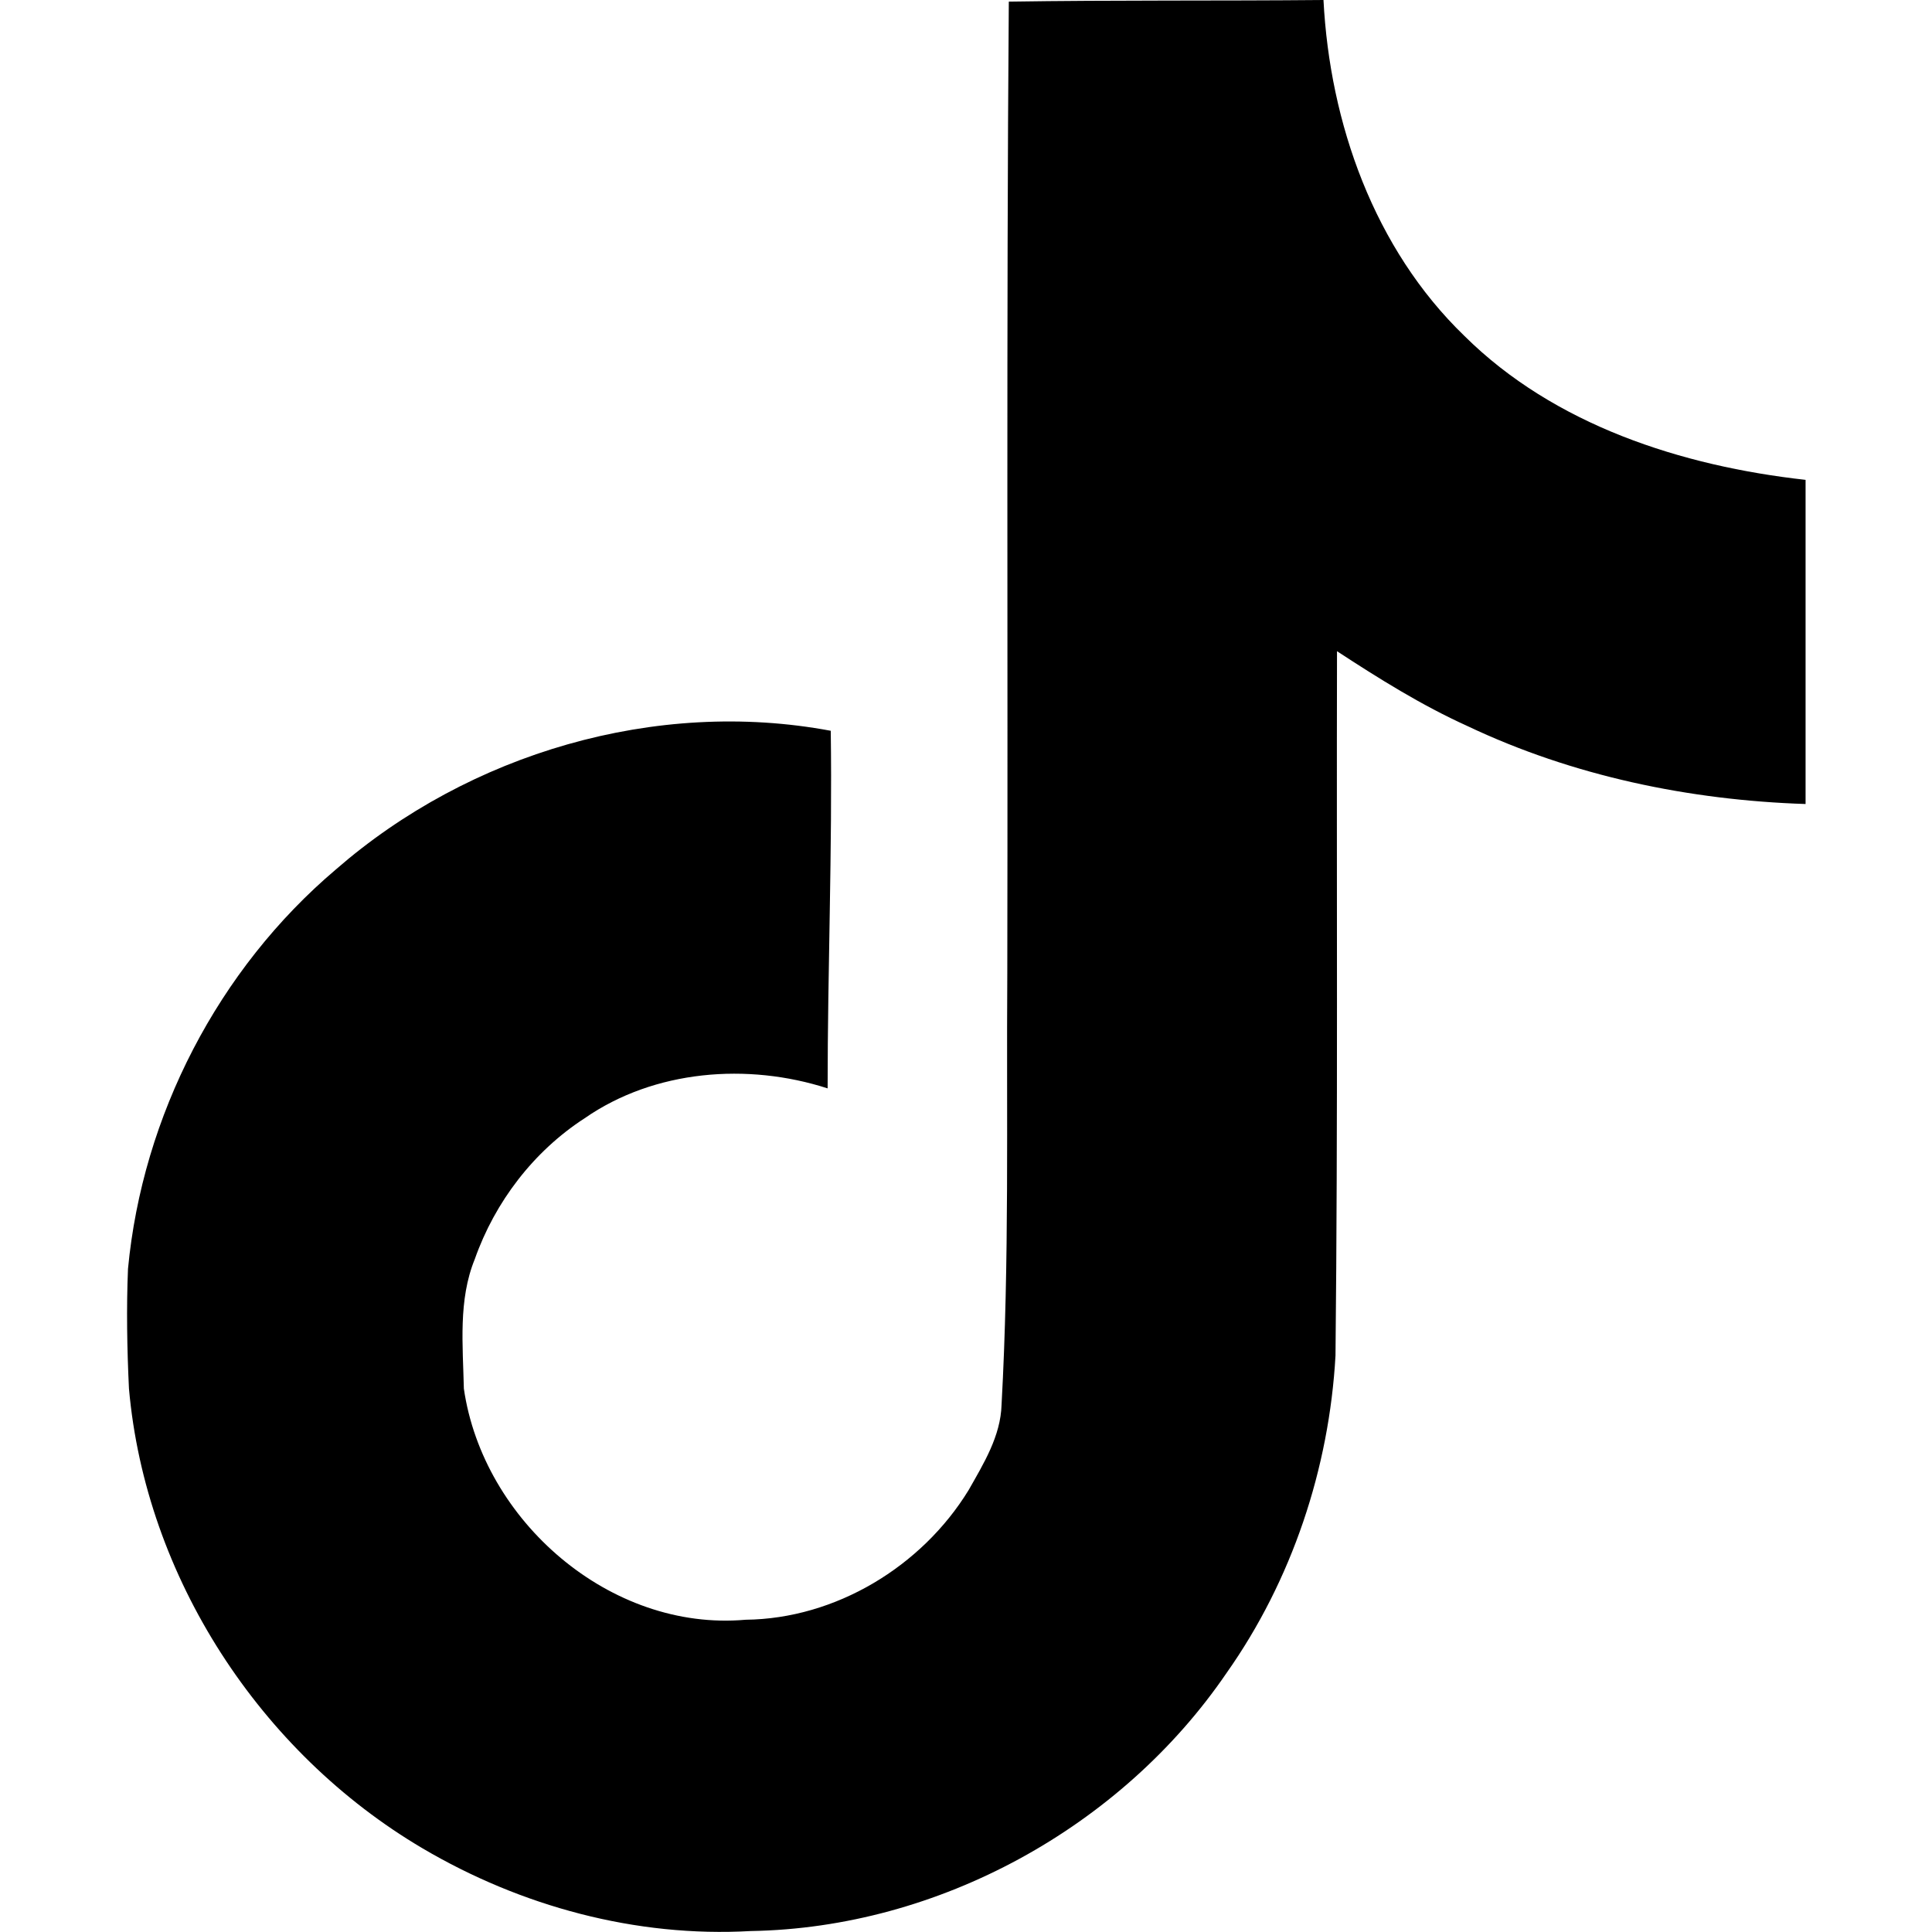
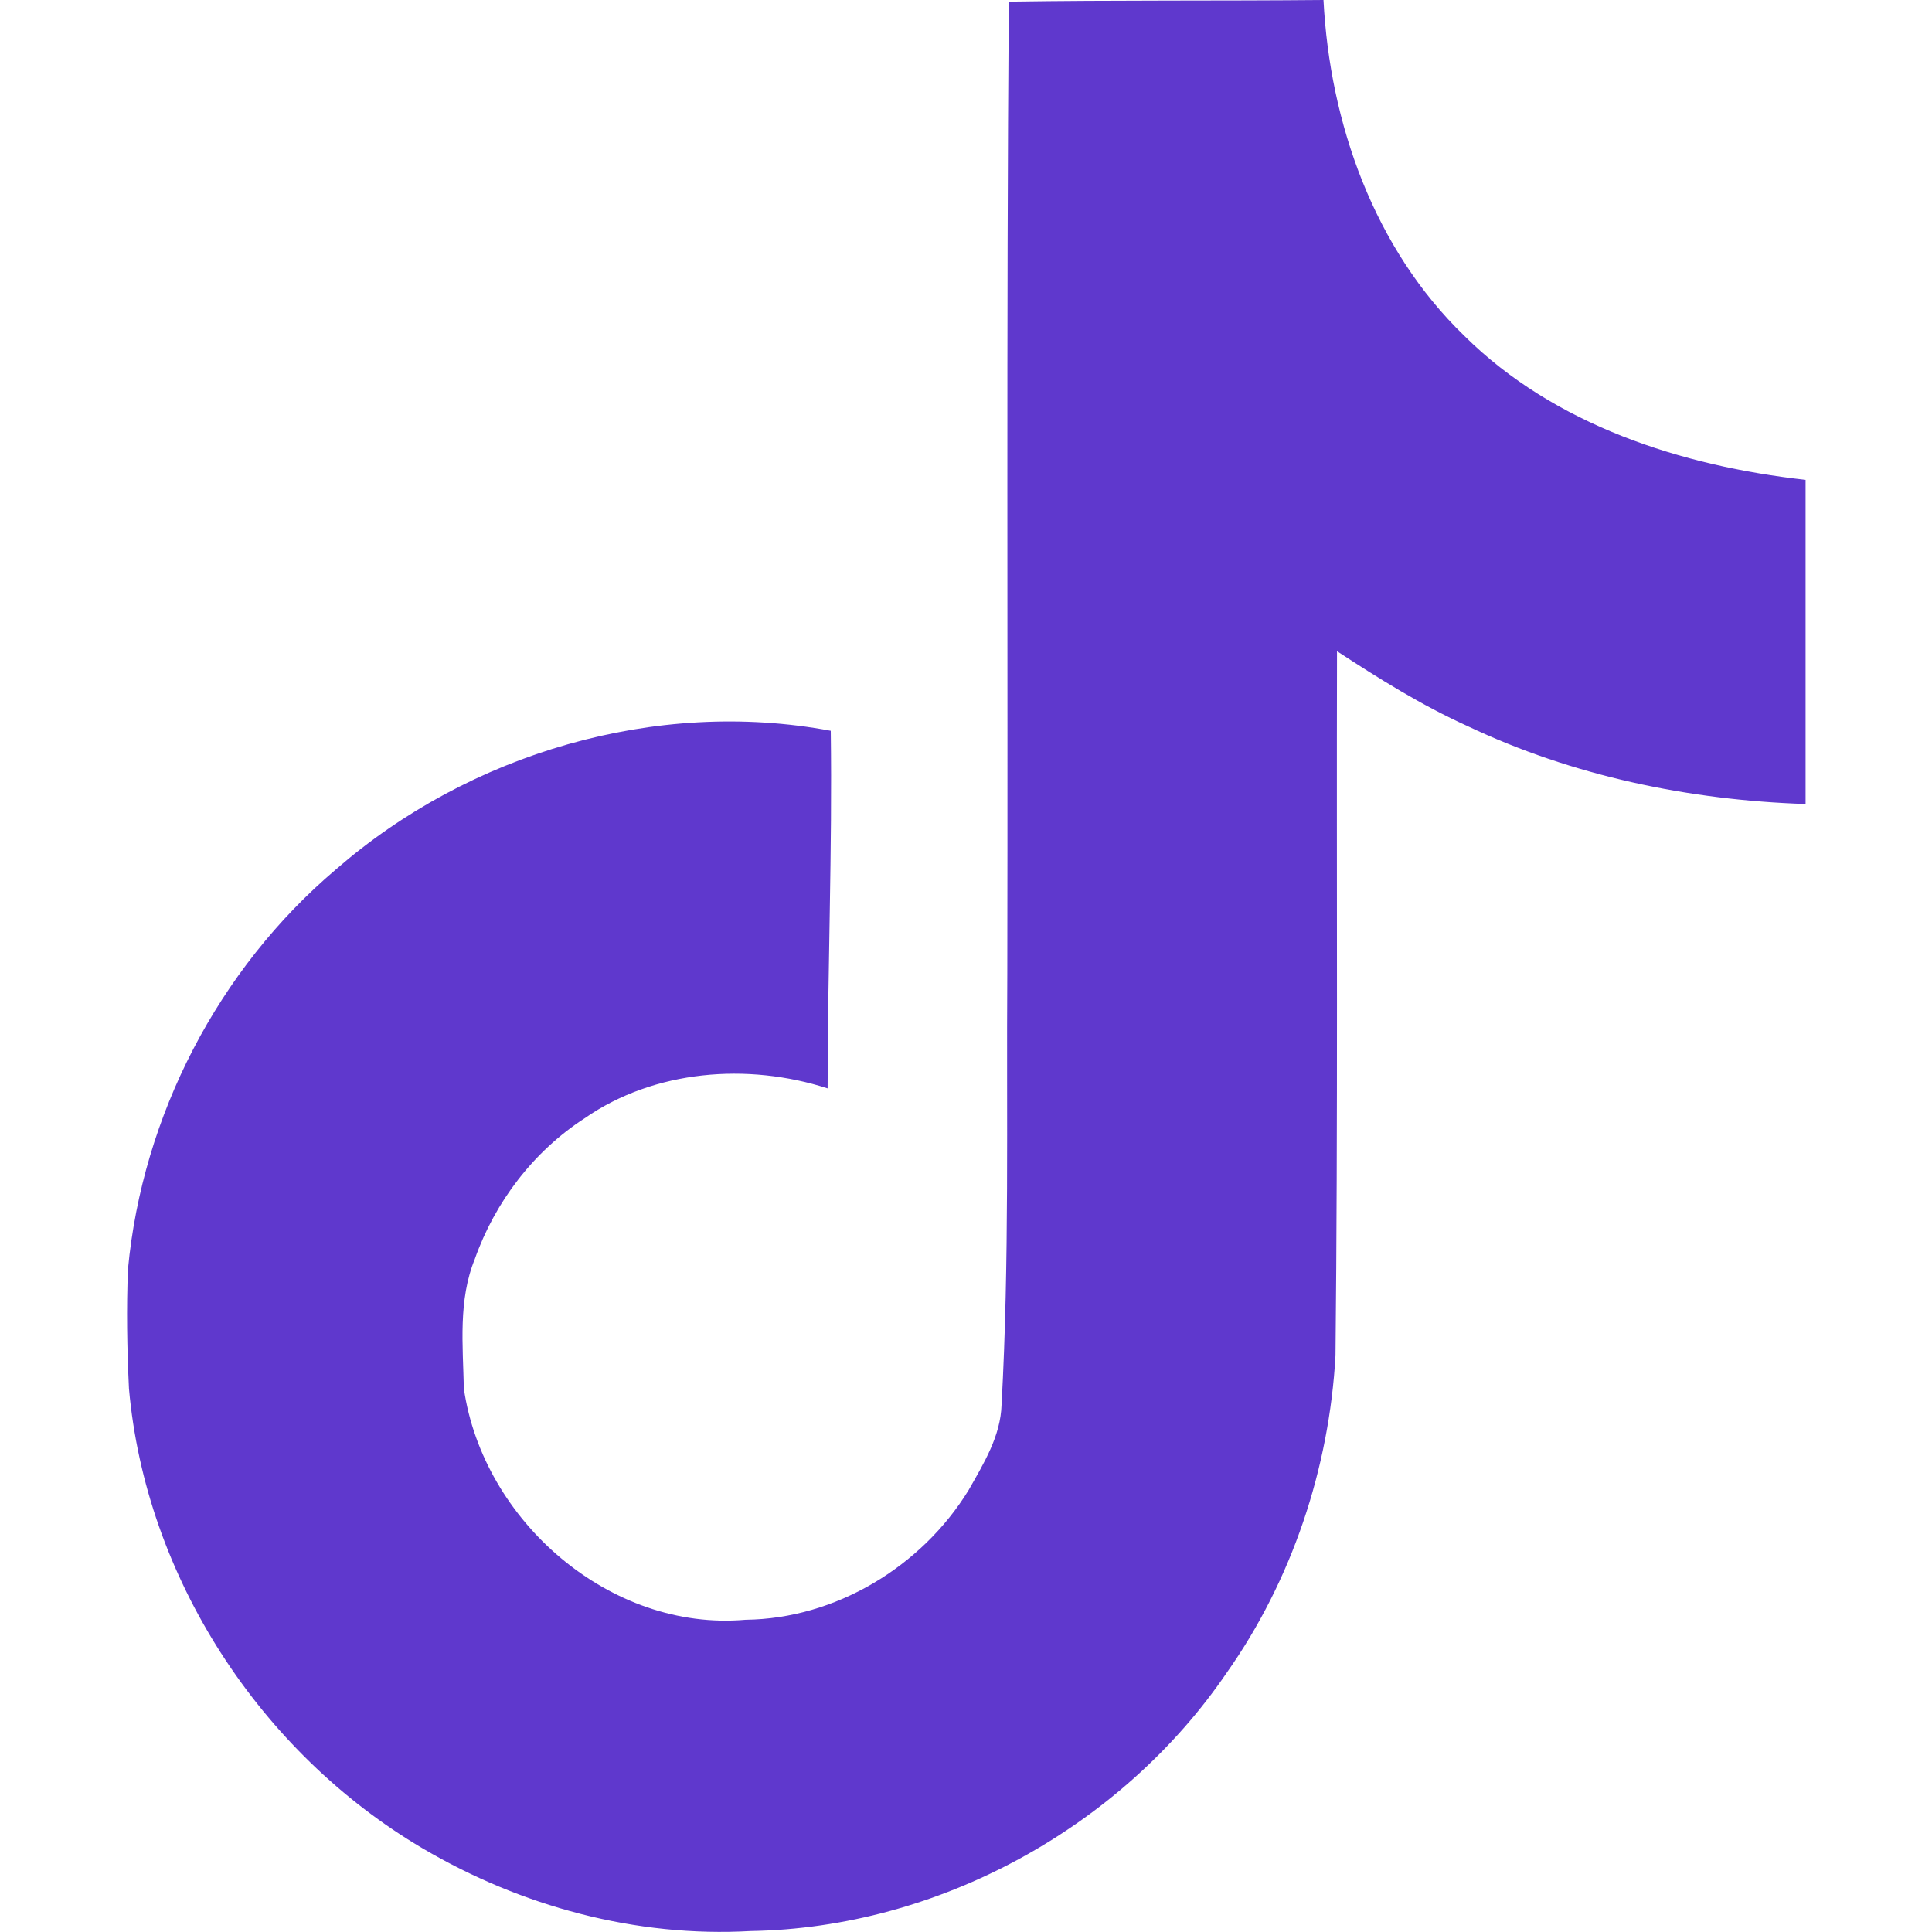
<svg xmlns="http://www.w3.org/2000/svg" width="32" height="32" viewBox="0 0 32 32">
-   <path d="M16.708 0.027c1.745-0.027 3.48-0.011 5.213-0.027 0.105 2.041 0.839 4.12 2.333 5.563 1.491 1.479 3.6 2.156 5.652 2.385v5.369c-1.923-0.063-3.855-0.463-5.6-1.291-0.76-0.344-1.468-0.787-2.161-1.24-0.009 3.896 0.016 7.787-0.025 11.667-0.104 1.864-0.719 3.719-1.803 5.255-1.744 2.557-4.771 4.224-7.88 4.276-1.907 0.109-3.812-0.411-5.437-1.369-2.693-1.588-4.588-4.495-4.864-7.615-0.032-0.667-0.043-1.333-0.016-1.984 0.24-2.537 1.495-4.964 3.443-6.615 2.208-1.923 5.301-2.839 8.197-2.297 0.027 1.975-0.052 3.948-0.052 5.923-1.323-0.428-2.869-0.308-4.025 0.495-0.844 0.547-1.485 1.385-1.819 2.333-0.276 0.676-0.197 1.427-0.181 2.145 0.317 2.188 2.421 4.027 4.667 3.828 1.489-0.016 2.916-0.88 3.692-2.145 0.251-0.443 0.532-0.896 0.547-1.417 0.131-2.385 0.079-4.76 0.095-7.145 0.011-5.375-0.016-10.735 0.025-16.093z" />
+   <path d="M16.708 0.027c1.745-0.027 3.48-0.011 5.213-0.027 0.105 2.041 0.839 4.12 2.333 5.563 1.491 1.479 3.6 2.156 5.652 2.385v5.369c-1.923-0.063-3.855-0.463-5.6-1.291-0.76-0.344-1.468-0.787-2.161-1.24-0.009 3.896 0.016 7.787-0.025 11.667-0.104 1.864-0.719 3.719-1.803 5.255-1.744 2.557-4.771 4.224-7.88 4.276-1.907 0.109-3.812-0.411-5.437-1.369-2.693-1.588-4.588-4.495-4.864-7.615-0.032-0.667-0.043-1.333-0.016-1.984 0.24-2.537 1.495-4.964 3.443-6.615 2.208-1.923 5.301-2.839 8.197-2.297 0.027 1.975-0.052 3.948-0.052 5.923-1.323-0.428-2.869-0.308-4.025 0.495-0.844 0.547-1.485 1.385-1.819 2.333-0.276 0.676-0.197 1.427-0.181 2.145 0.317 2.188 2.421 4.027 4.667 3.828 1.489-0.016 2.916-0.88 3.692-2.145 0.251-0.443 0.532-0.896 0.547-1.417 0.131-2.385 0.079-4.76 0.095-7.145 0.011-5.375-0.016-10.735 0.025-16.093z" fill="#5F38CD" />
</svg>
